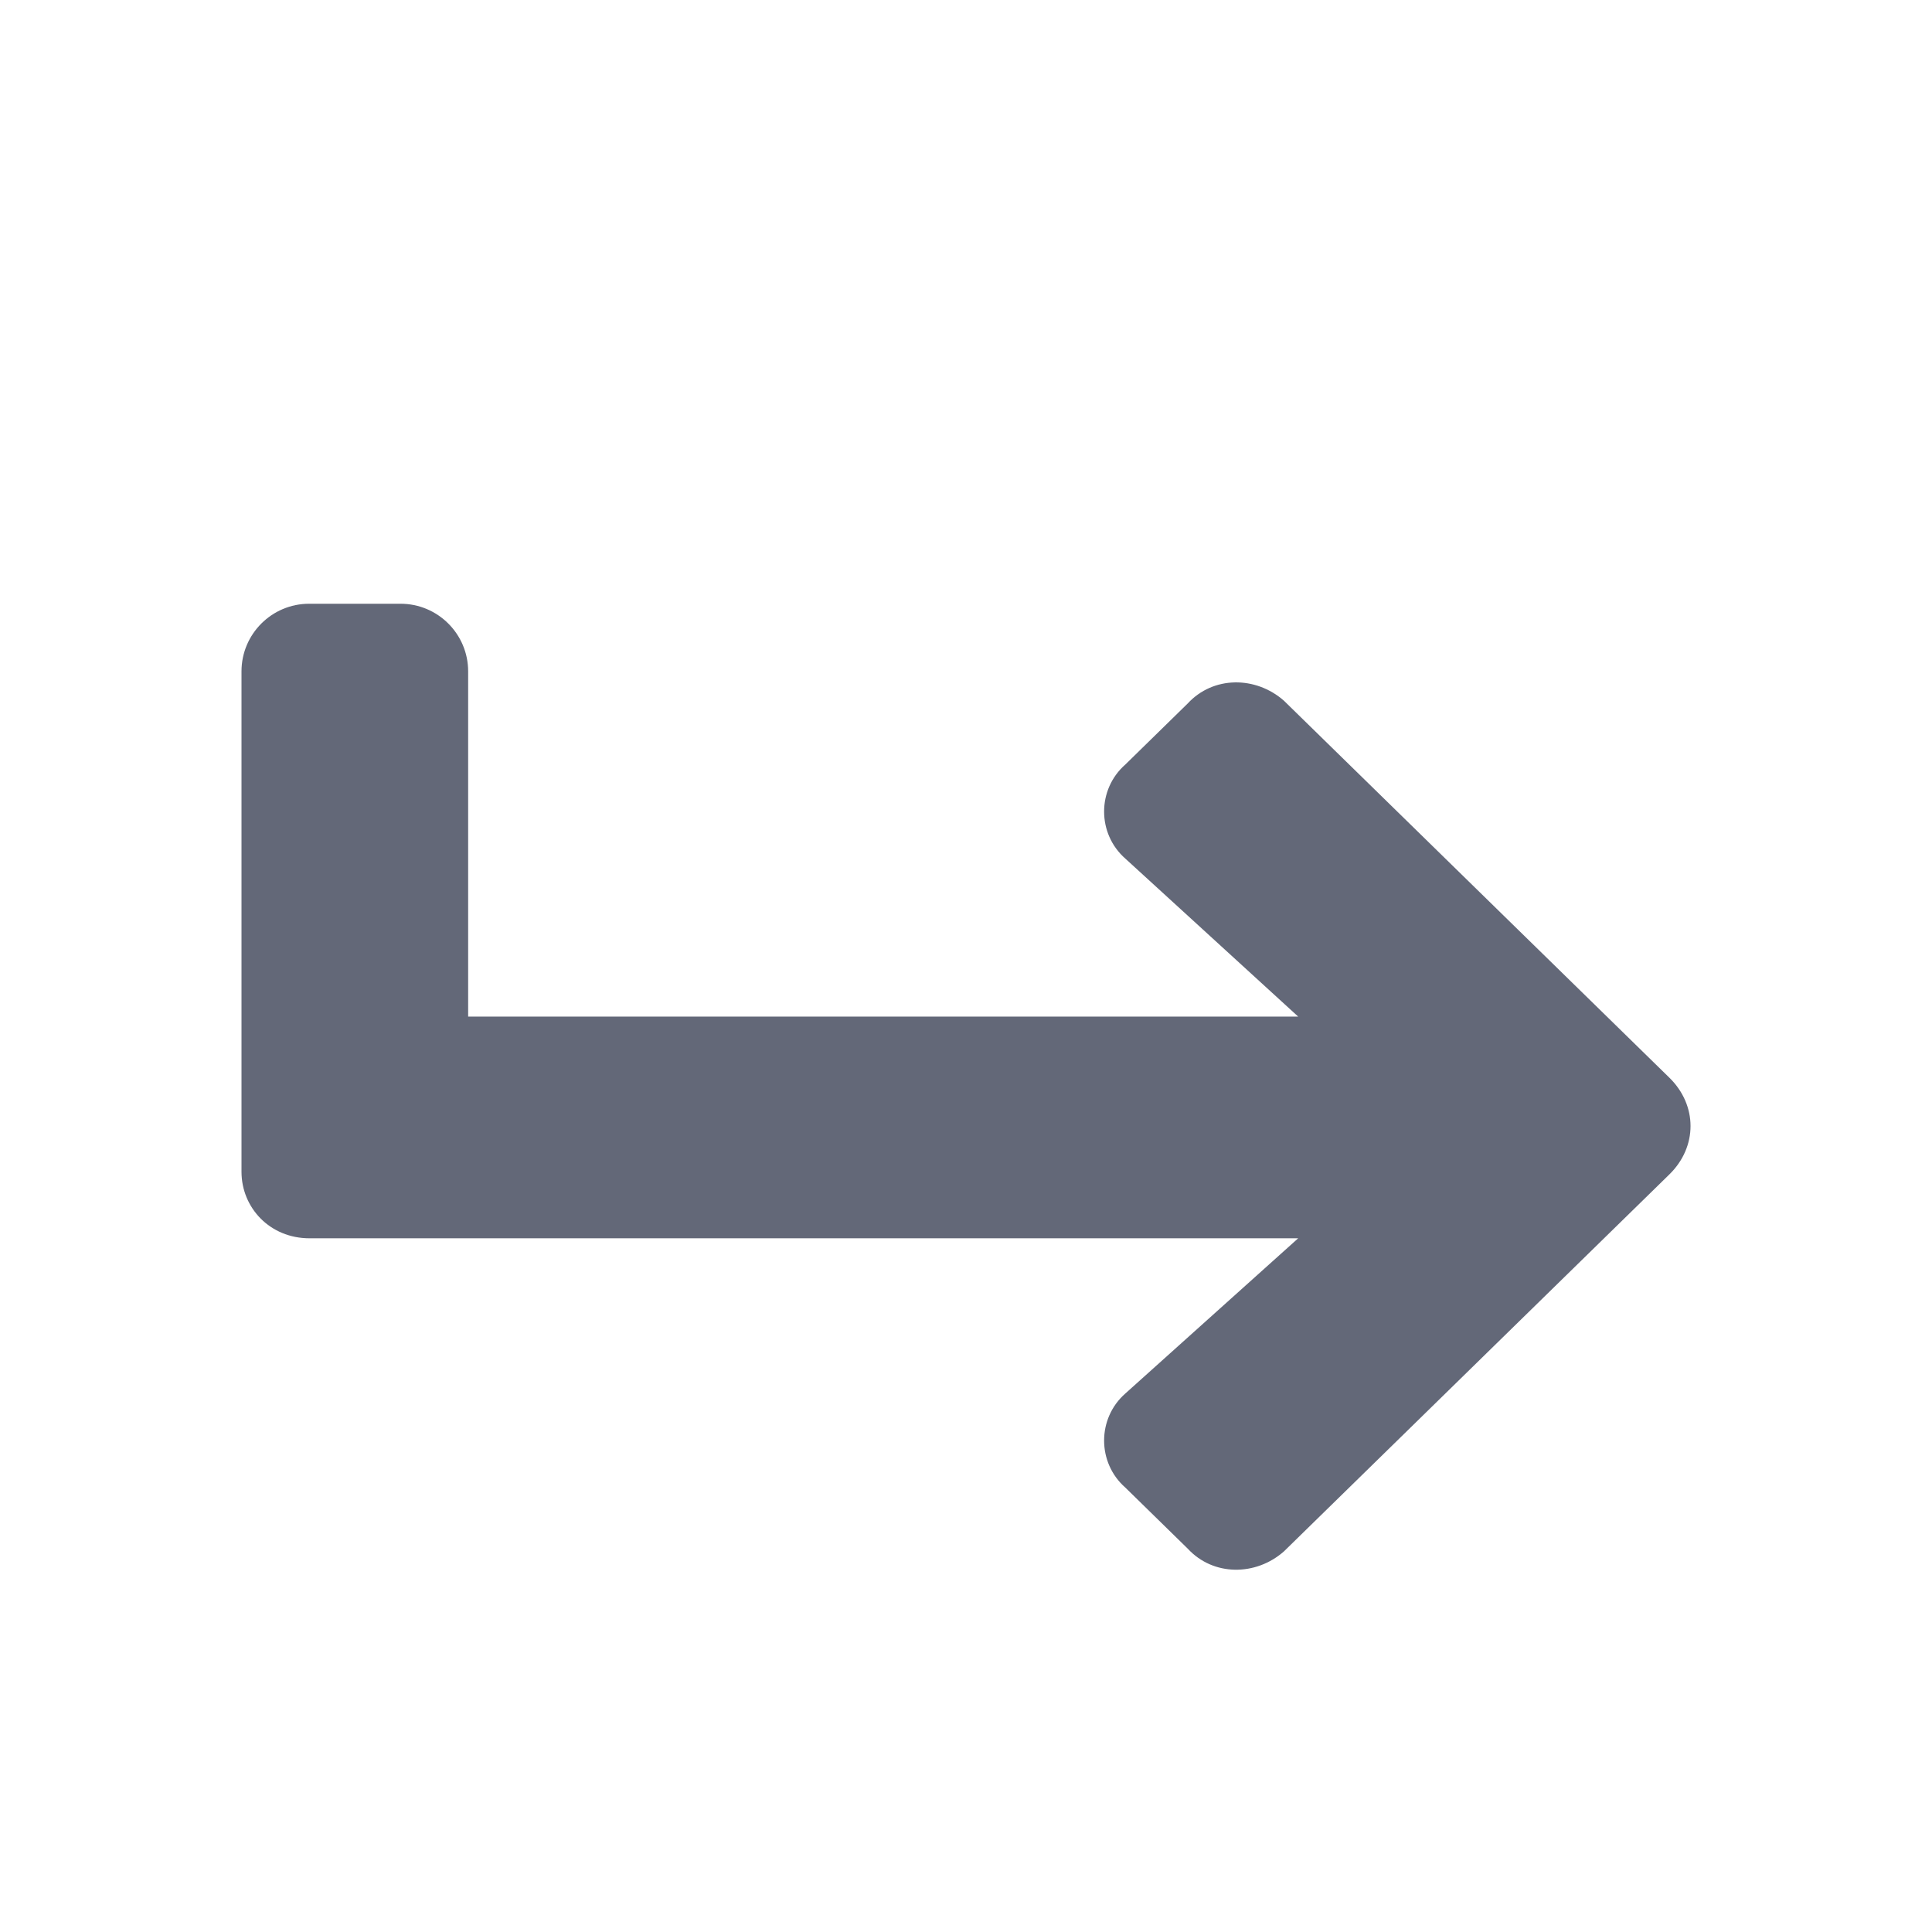
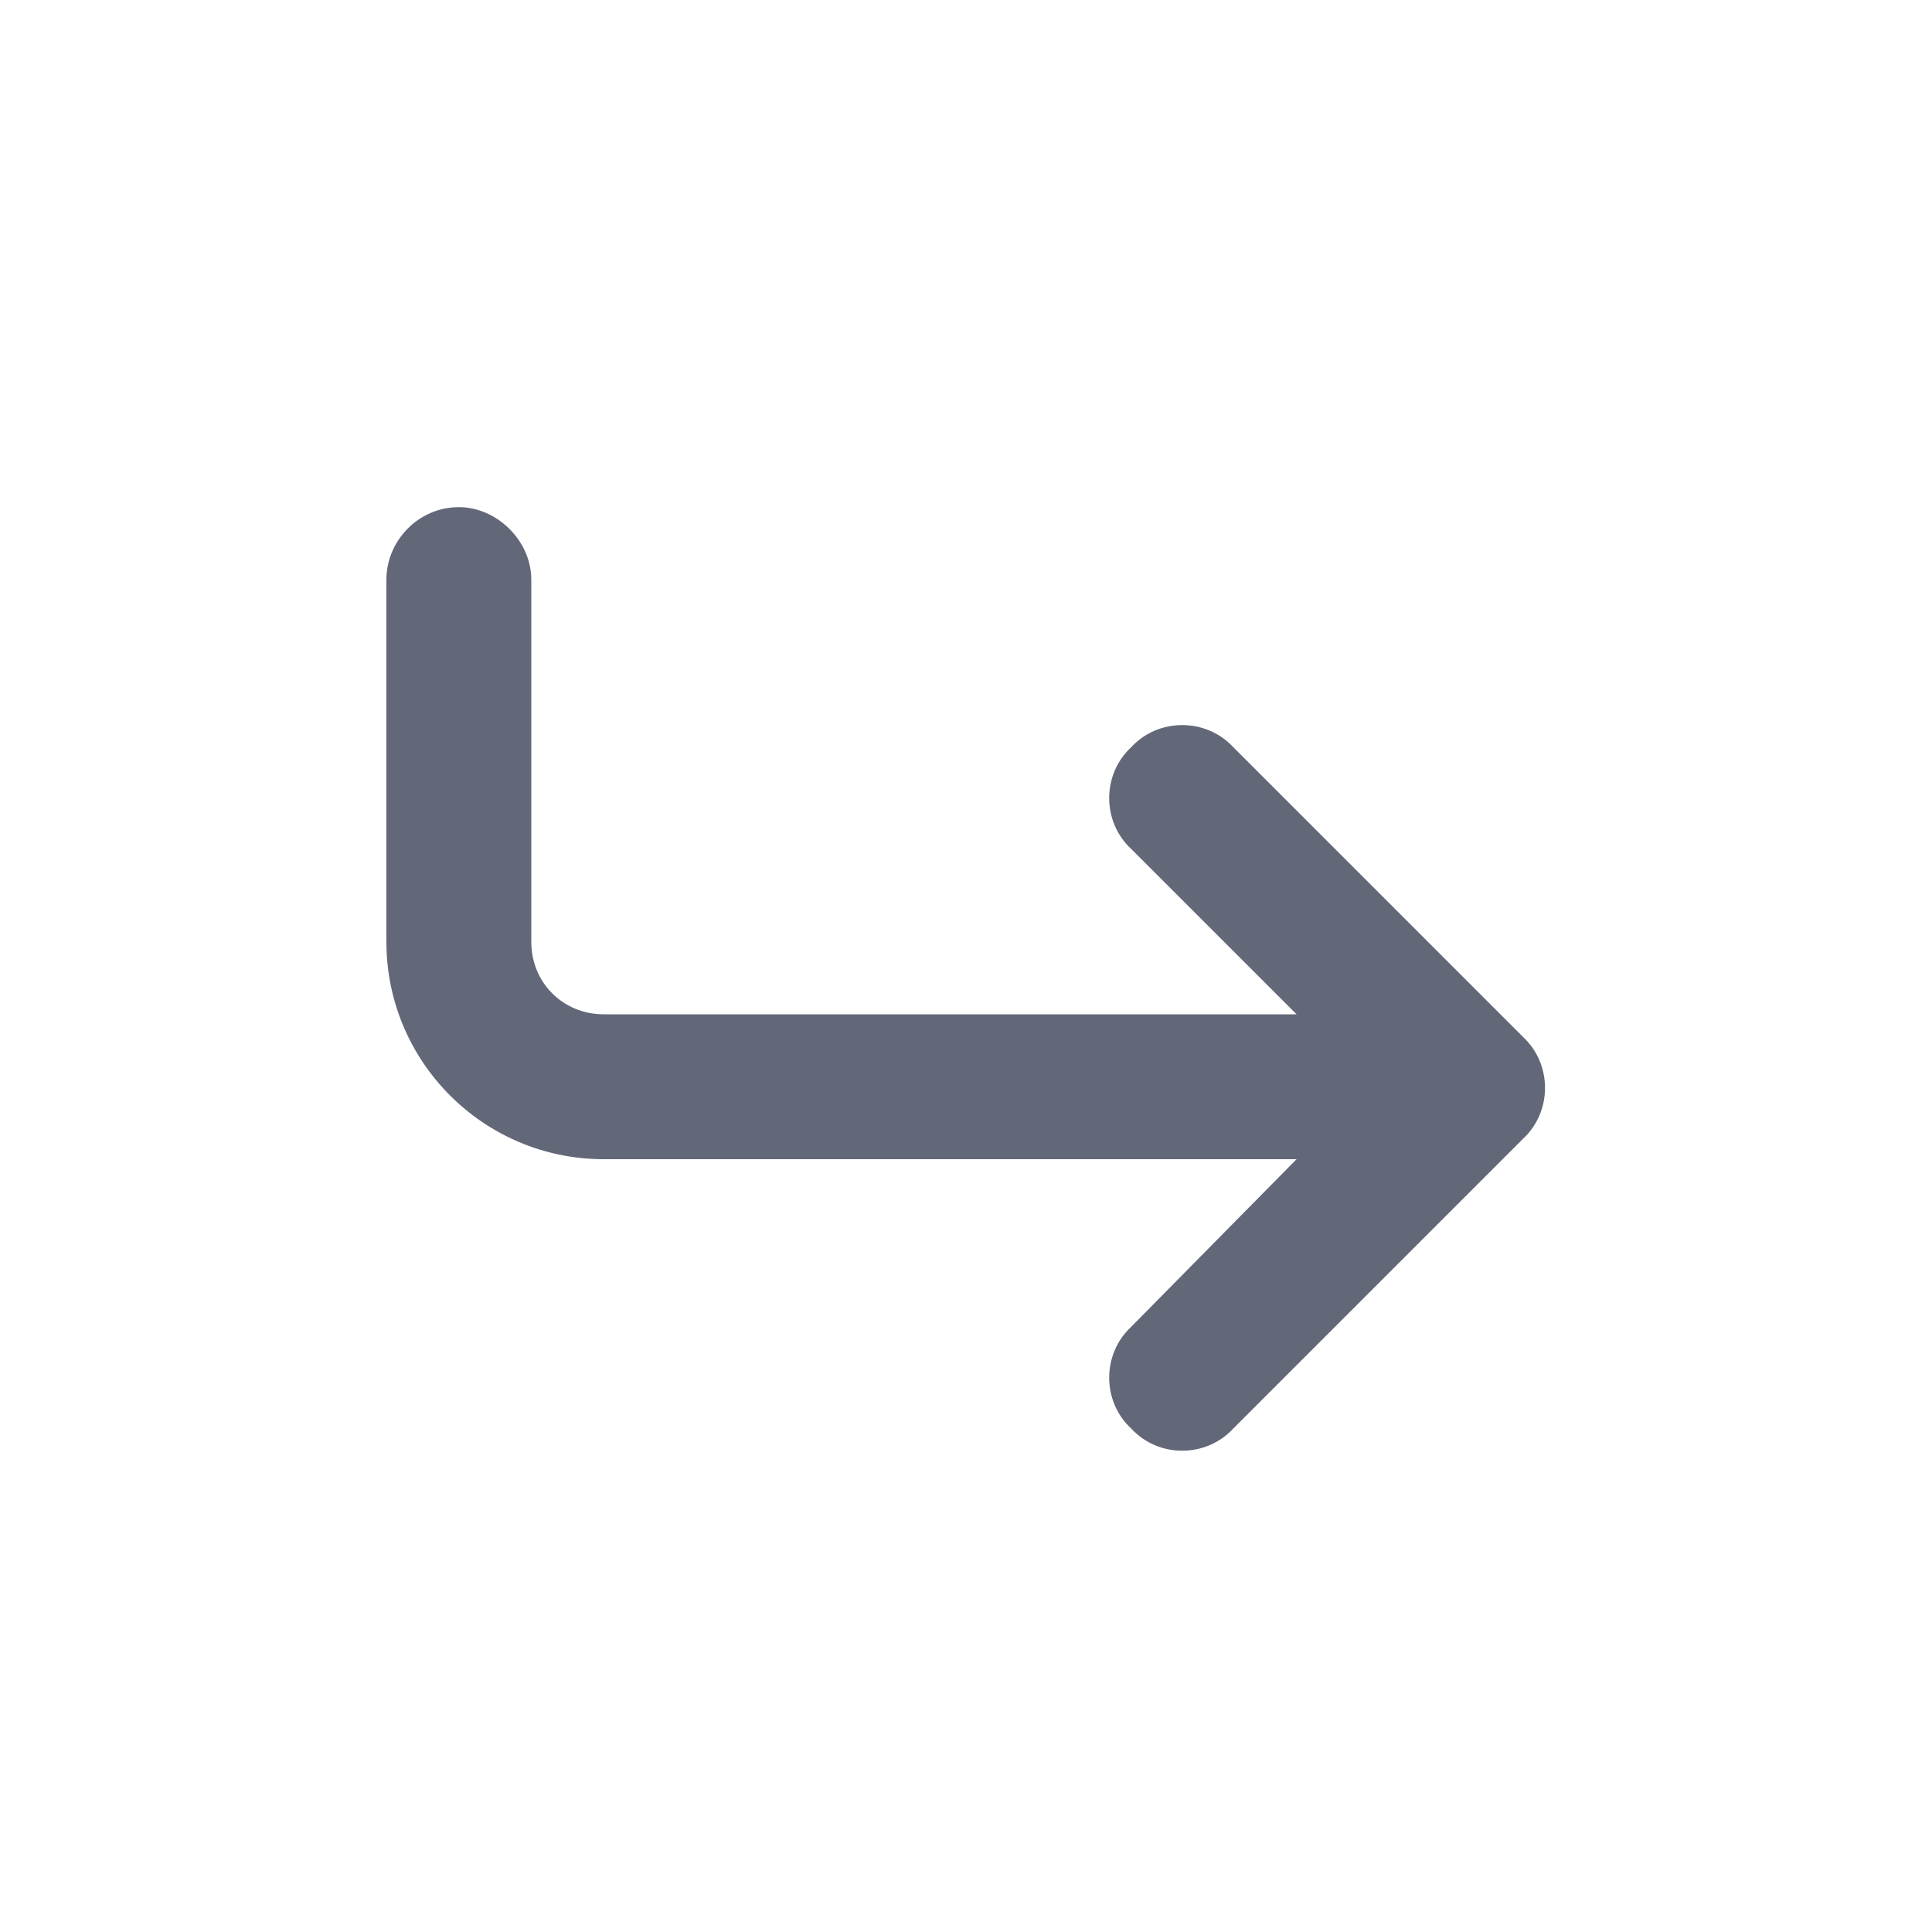
- <svg xmlns="http://www.w3.org/2000/svg" width="16" height="16" viewBox="0 0 16 16" fill="none">
-   <path d="M13.824 9.727L10.633 12.848C10.399 13.054 10.047 13.054 9.836 12.825L9.32 12.32C9.085 12.114 9.085 11.746 9.32 11.54L10.751 10.255H2.563C2.235 10.255 2 10.002 2 9.704V5.56C2 5.251 2.251 5 2.56 5L3.317 5C3.626 5 3.877 5.251 3.877 5.56V8.419H10.751L9.32 7.111C9.085 6.905 9.085 6.537 9.32 6.331L9.836 5.826C10.047 5.597 10.399 5.597 10.633 5.803L13.824 8.924C14.059 9.153 14.059 9.498 13.824 9.727Z" fill="#636878" />
+ <svg xmlns="http://www.w3.org/2000/svg" width="20" height="20" viewBox="0 0 20 20" fill="none">
+   <path d="M5.5 6V9.75C5.5 10.172 5.828 10.5 6.25 10.5H13.422L11.711 8.789C11.406 8.508 11.406 8.016 11.711 7.734C11.992 7.43 12.484 7.43 12.766 7.734L15.766 10.734C16.07 11.016 16.07 11.508 15.766 11.789L12.766 14.789C12.484 15.094 11.992 15.094 11.711 14.789C11.406 14.508 11.406 14.016 11.711 13.734L13.422 12H6.25C5.008 12 4 10.992 4 9.75V6C4 5.602 4.328 5.25 4.75 5.25C5.148 5.25 5.5 5.602 5.5 6Z" fill="#636878" />
</svg>
